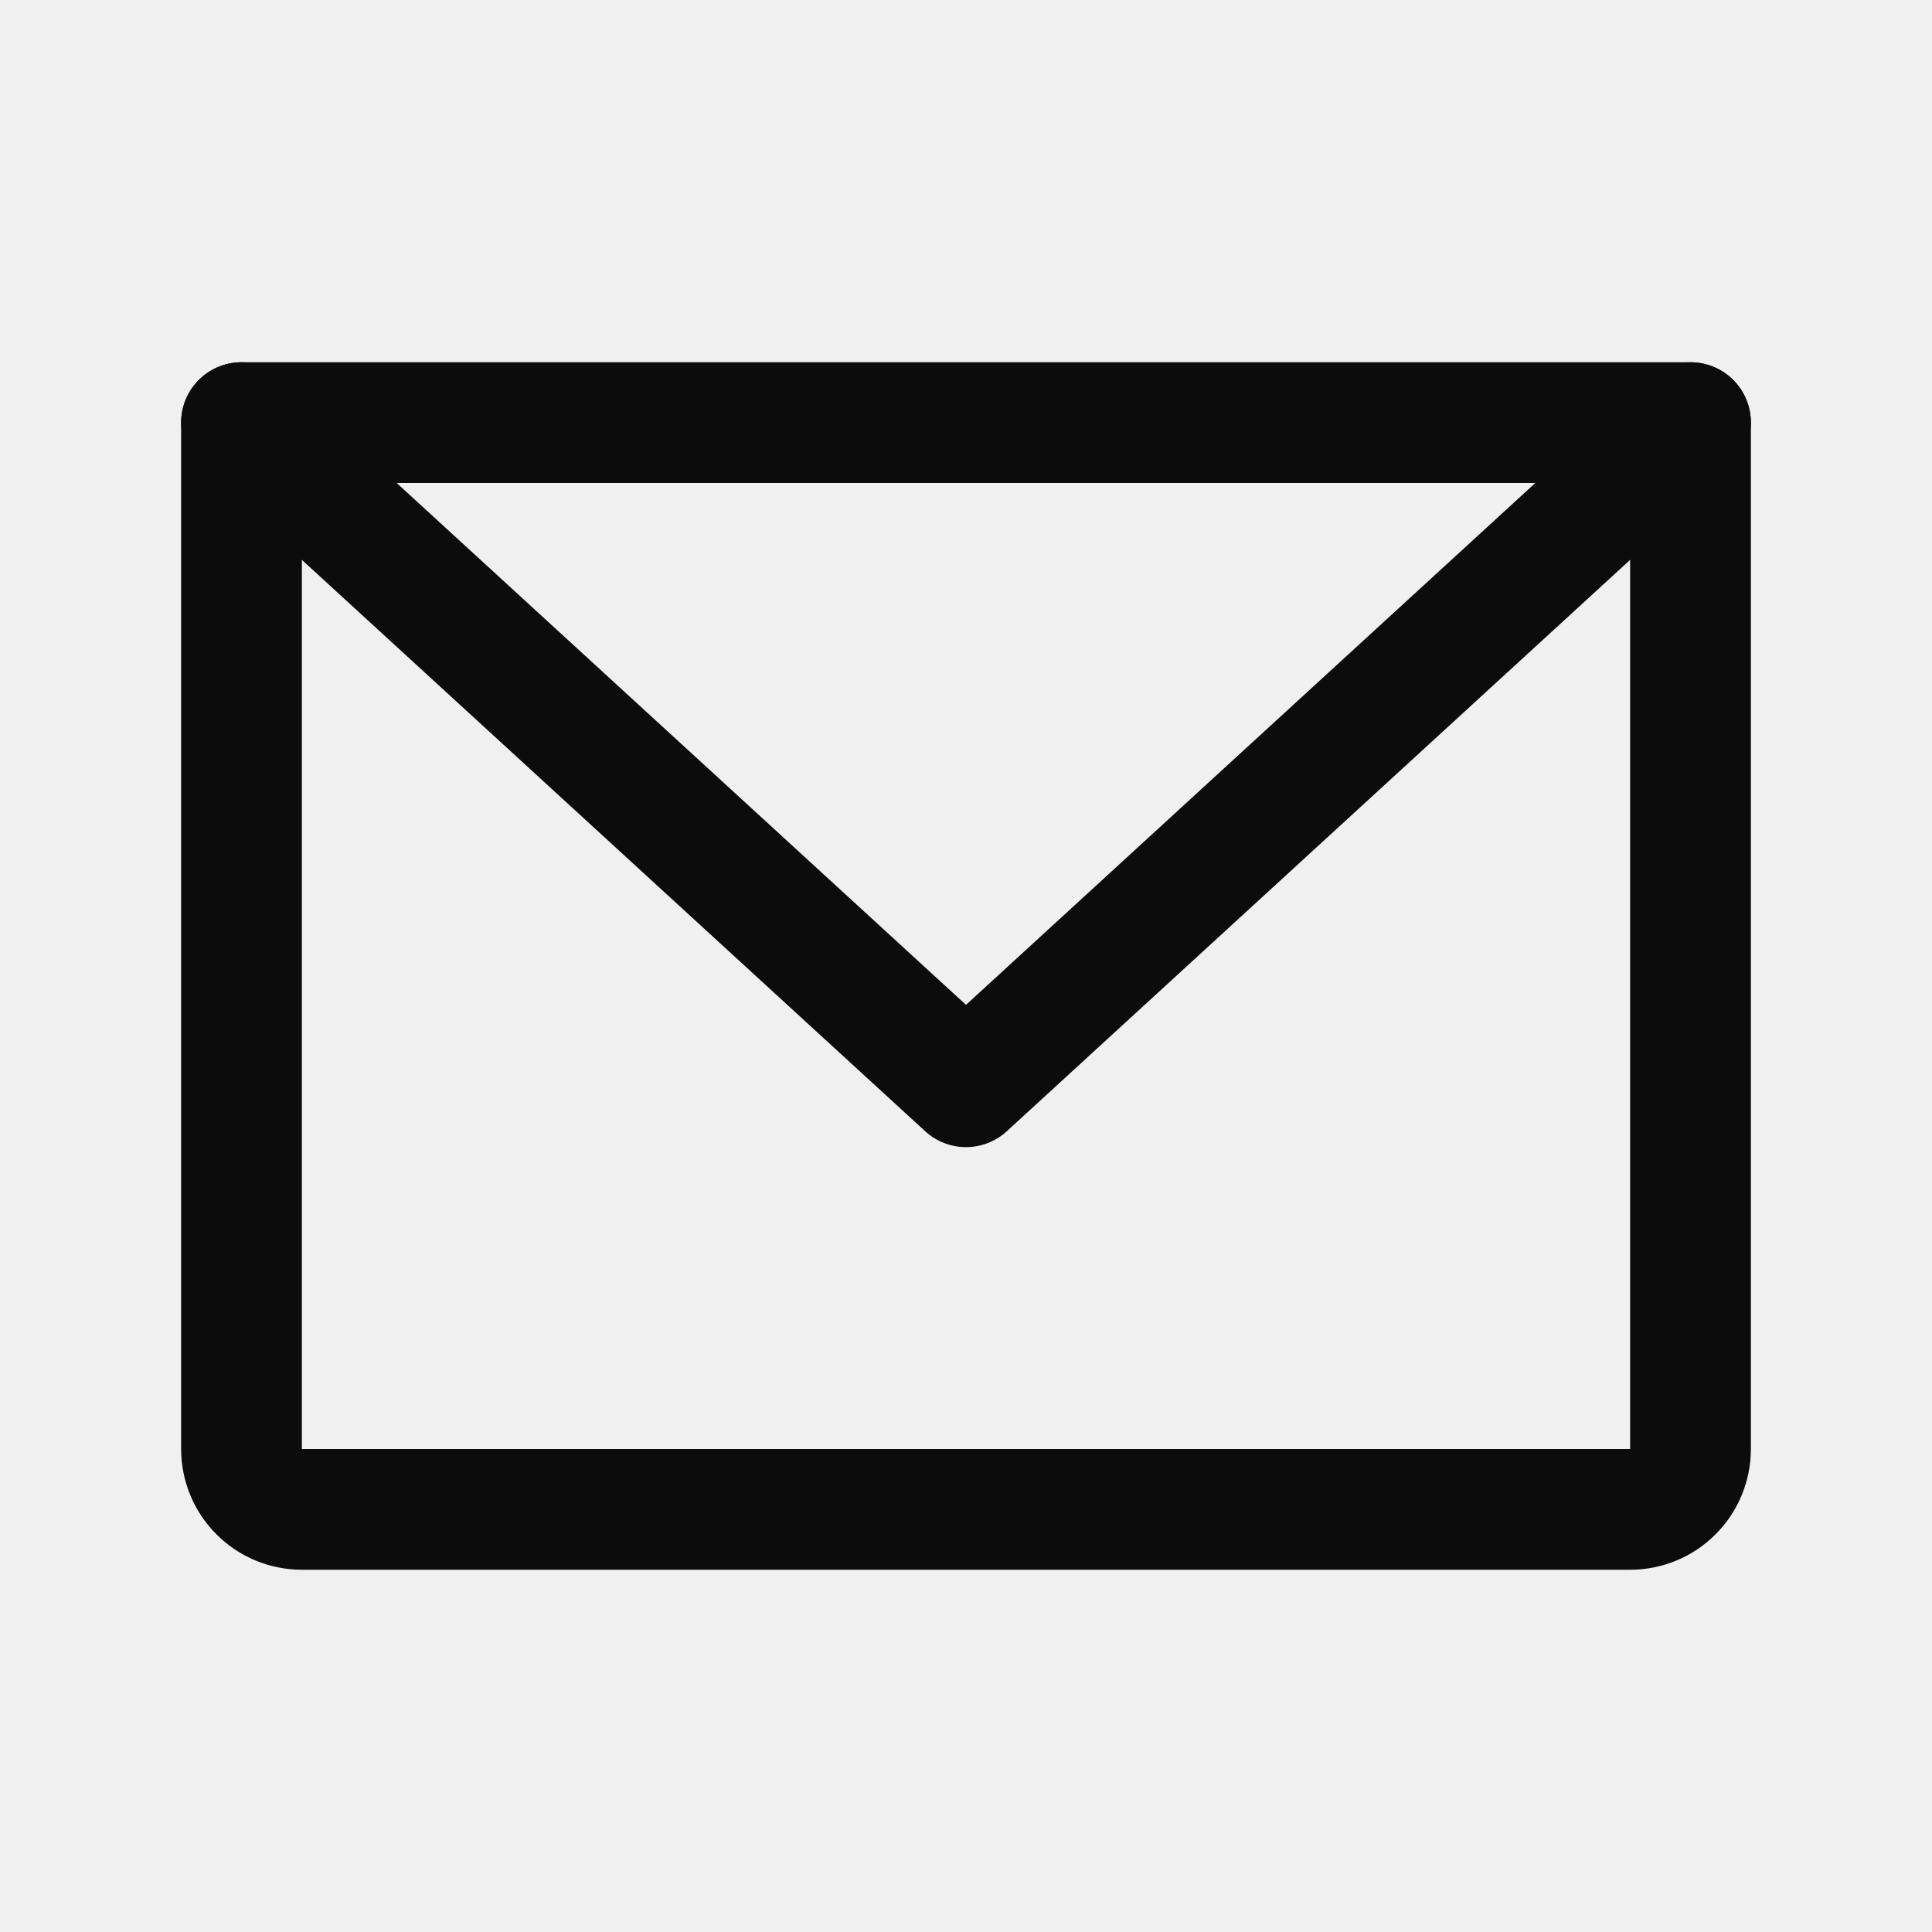
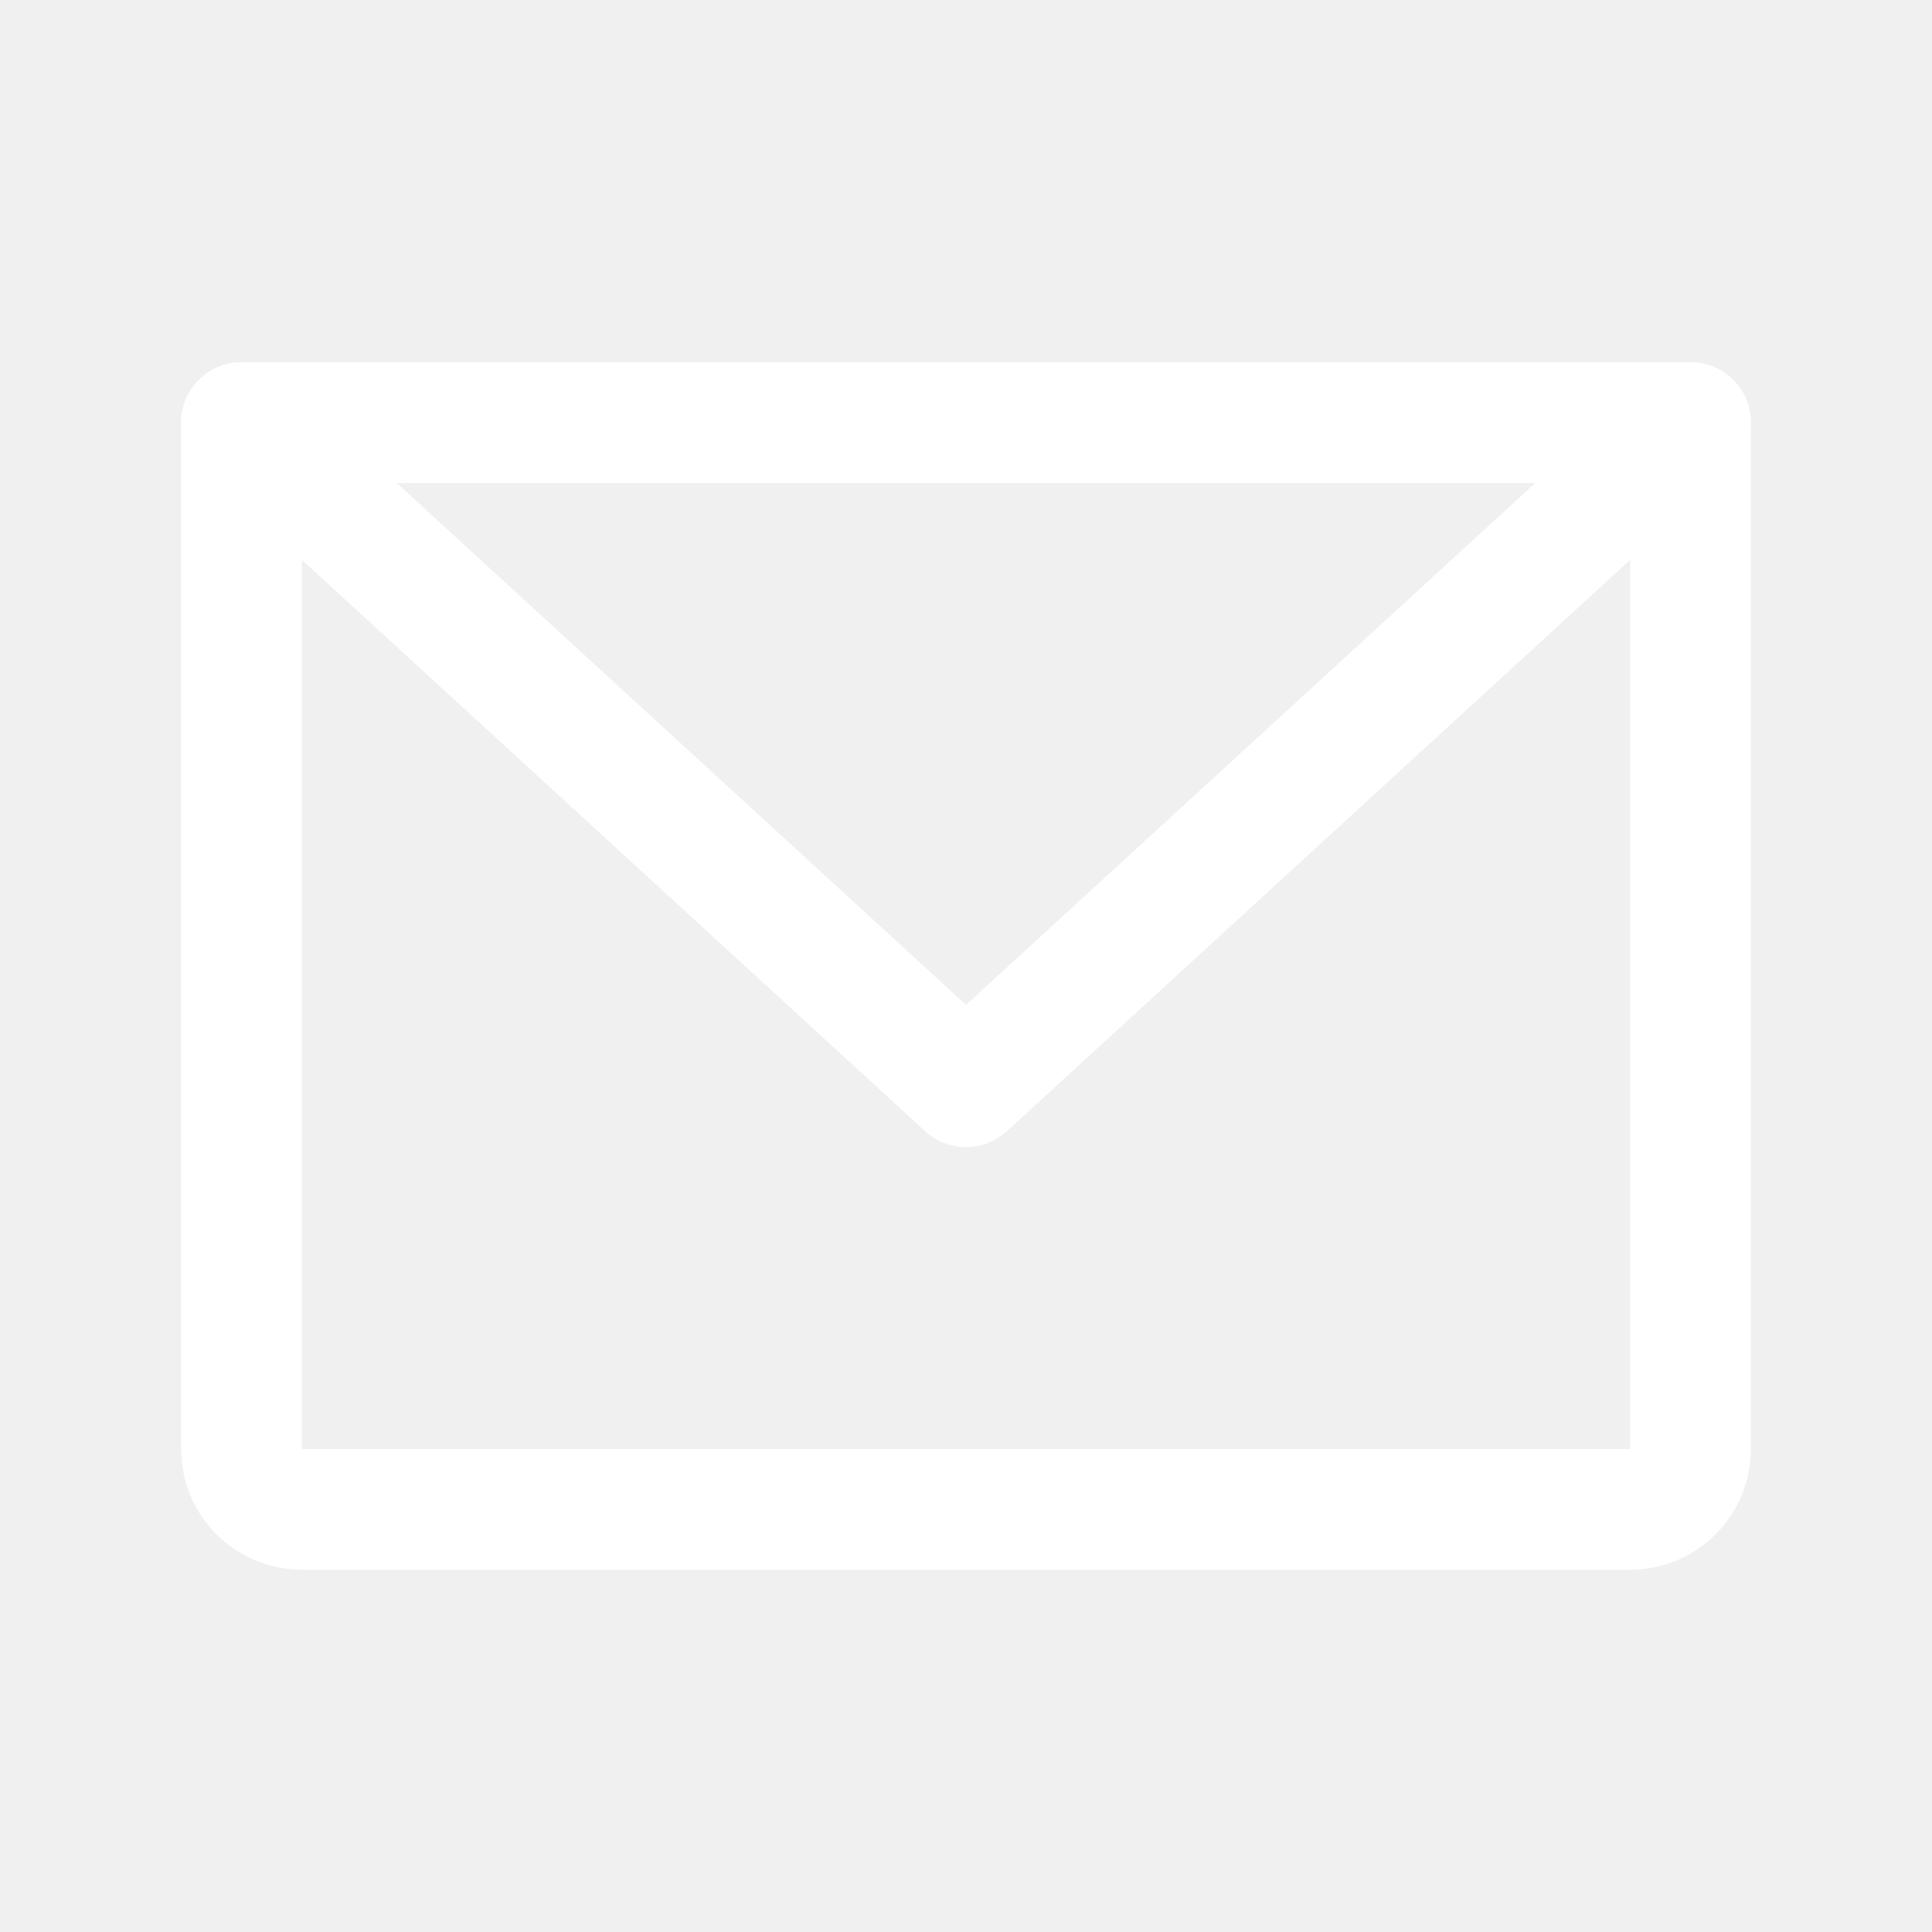
<svg xmlns="http://www.w3.org/2000/svg" width="32" height="32" viewBox="0 0 32 32" fill="none">
  <g clip-path="url(#clip0_222_83)">
-     <path d="M4 7H28V24C28 24.265 27.895 24.52 27.707 24.707C27.52 24.895 27.265 25 27 25H5C4.735 25 4.48 24.895 4.293 24.707C4.105 24.52 4 24.265 4 24V7Z" stroke="#0C0C0C" stroke-width="2" stroke-linecap="round" stroke-linejoin="round" />
-     <path d="M28 7L16 18L4 7" stroke="#0C0C0C" stroke-width="2" stroke-linecap="round" stroke-linejoin="round" />
+     <path d="M4 7H28V24C28 24.265 27.895 24.52 27.707 24.707C27.52 24.895 27.265 25 27 25H5C4.735 25 4.48 24.895 4.293 24.707C4.105 24.52 4 24.265 4 24V7Z" stroke="#FFFFFF" stroke-width="2" stroke-linecap="round" stroke-linejoin="round" />
+     <path d="M28 7L16 18L4 7" stroke="#FFFFFF" stroke-width="2" stroke-linecap="round" stroke-linejoin="round" />
  </g>
  <defs>
    <clipPath id="clip0_222_83">
      <rect width="32" height="32" fill="white" />
    </clipPath>
  </defs>
</svg>
